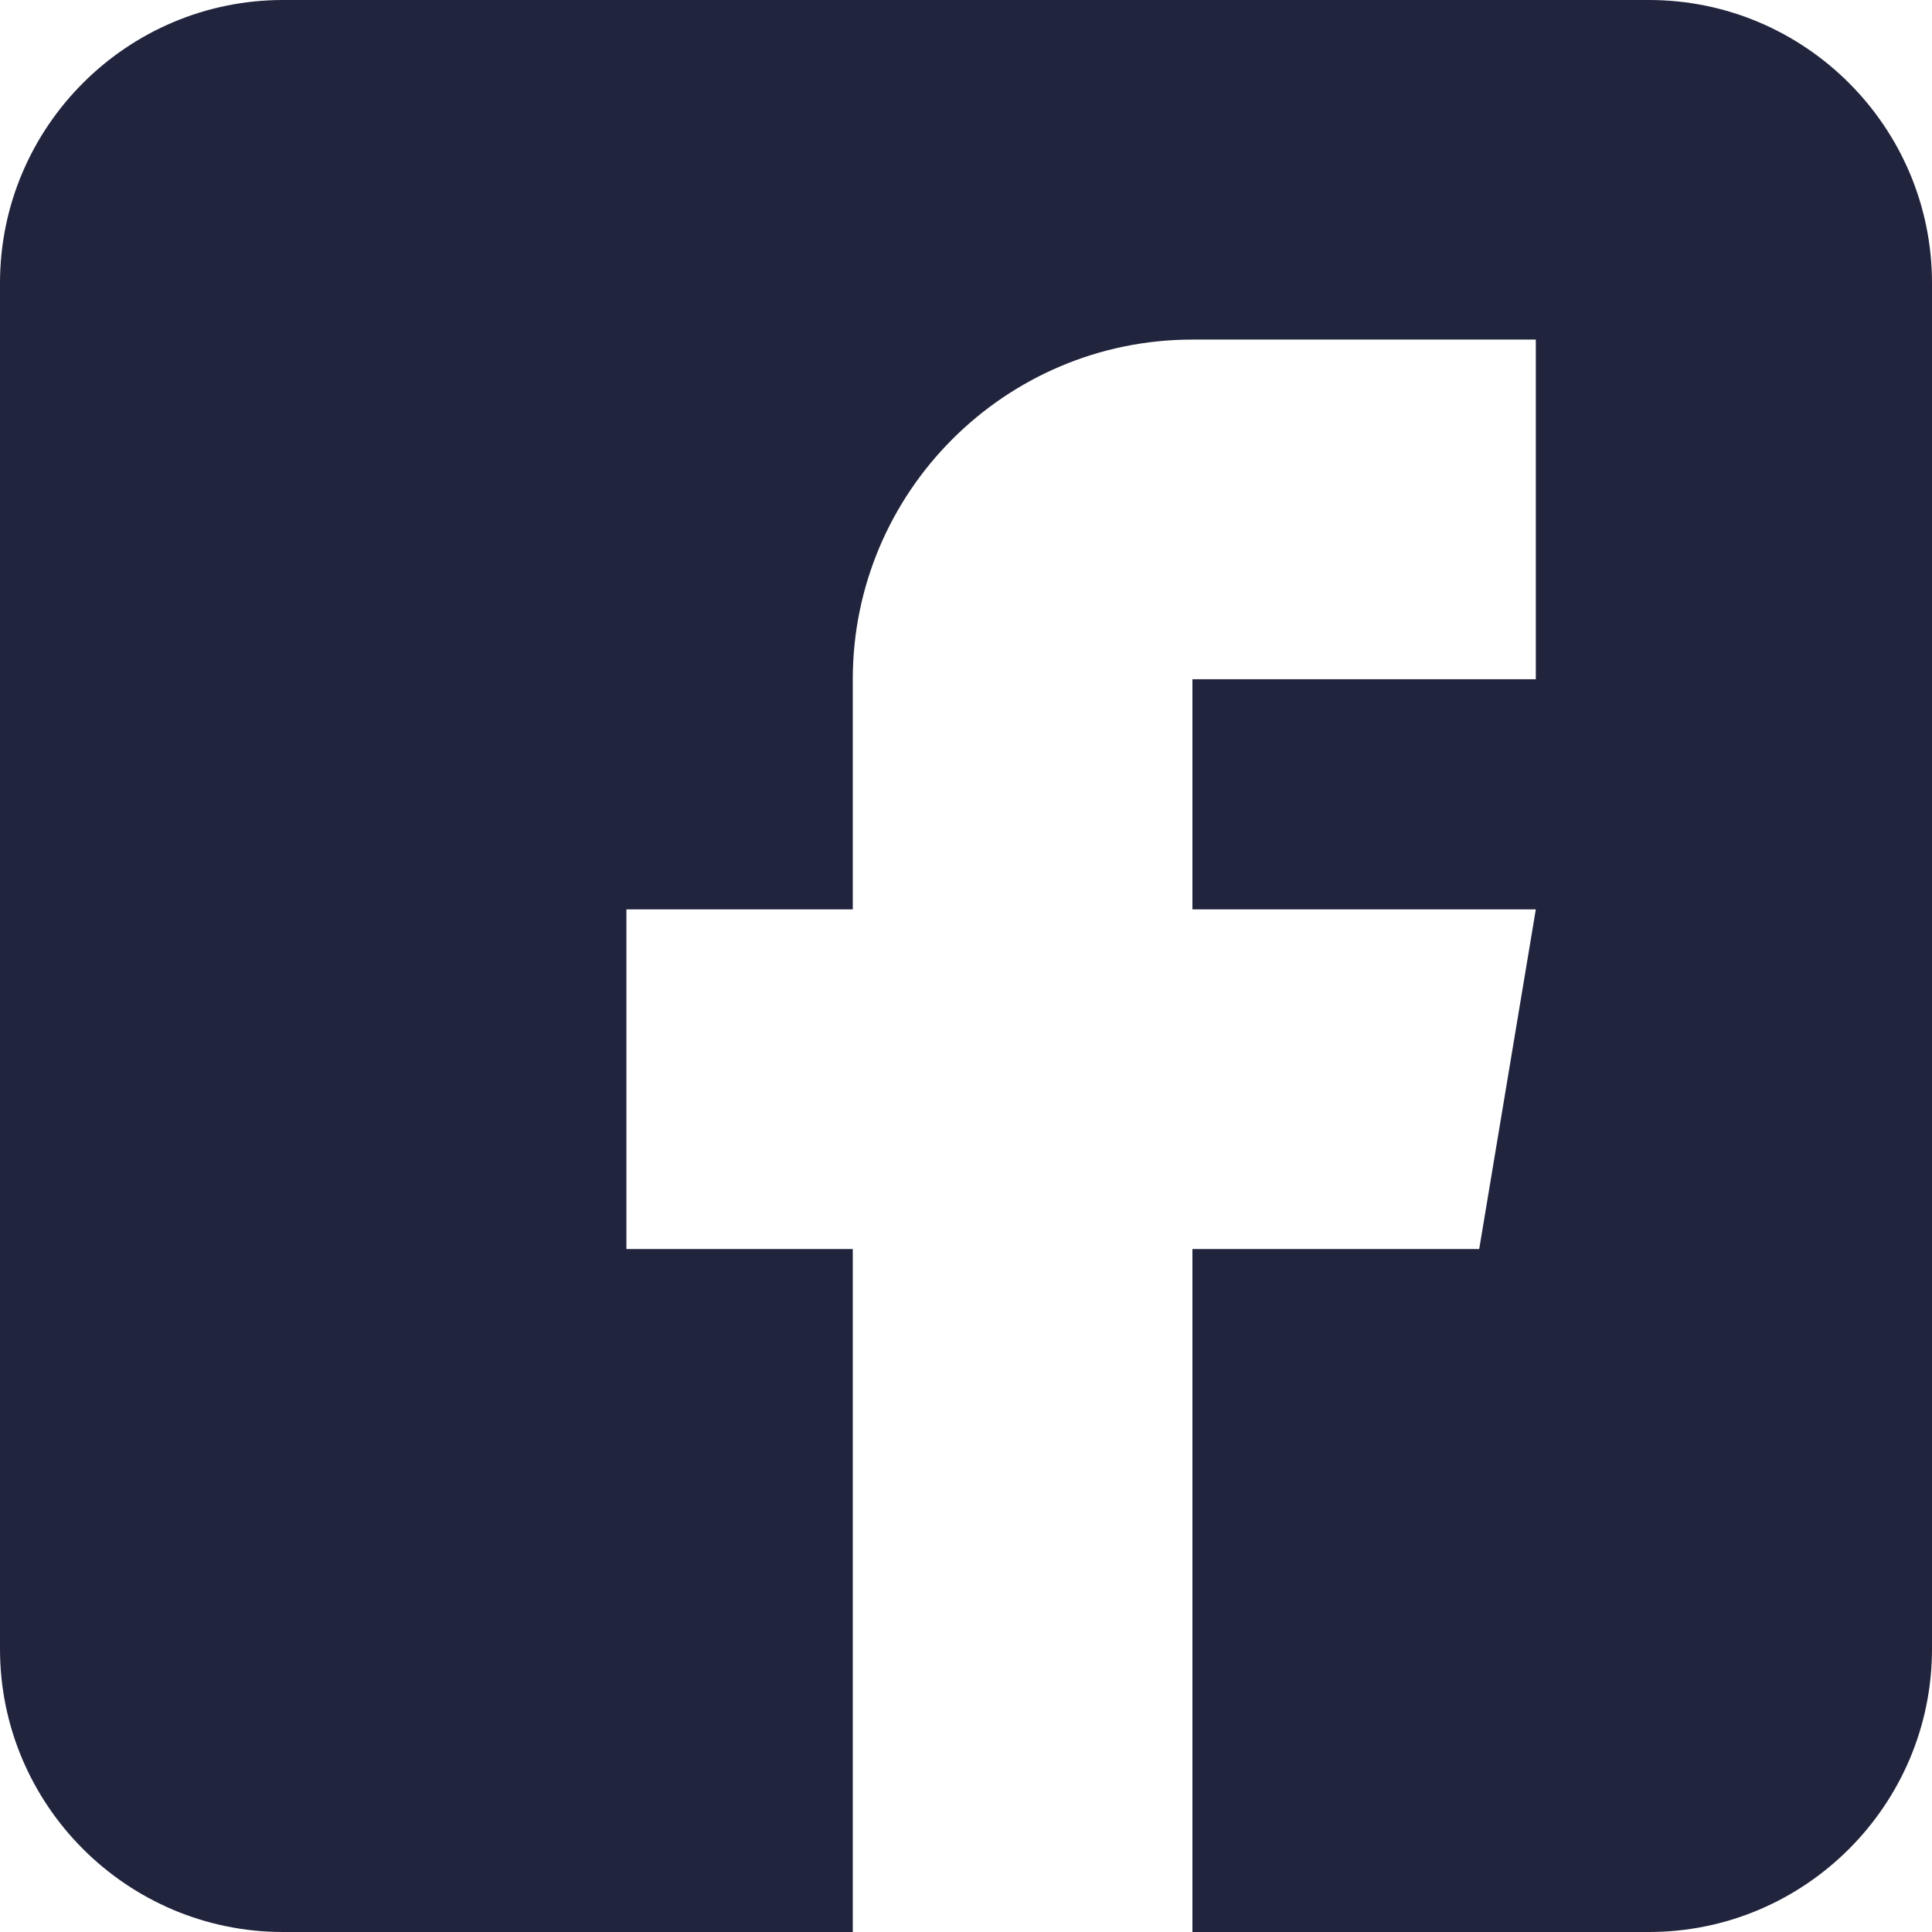
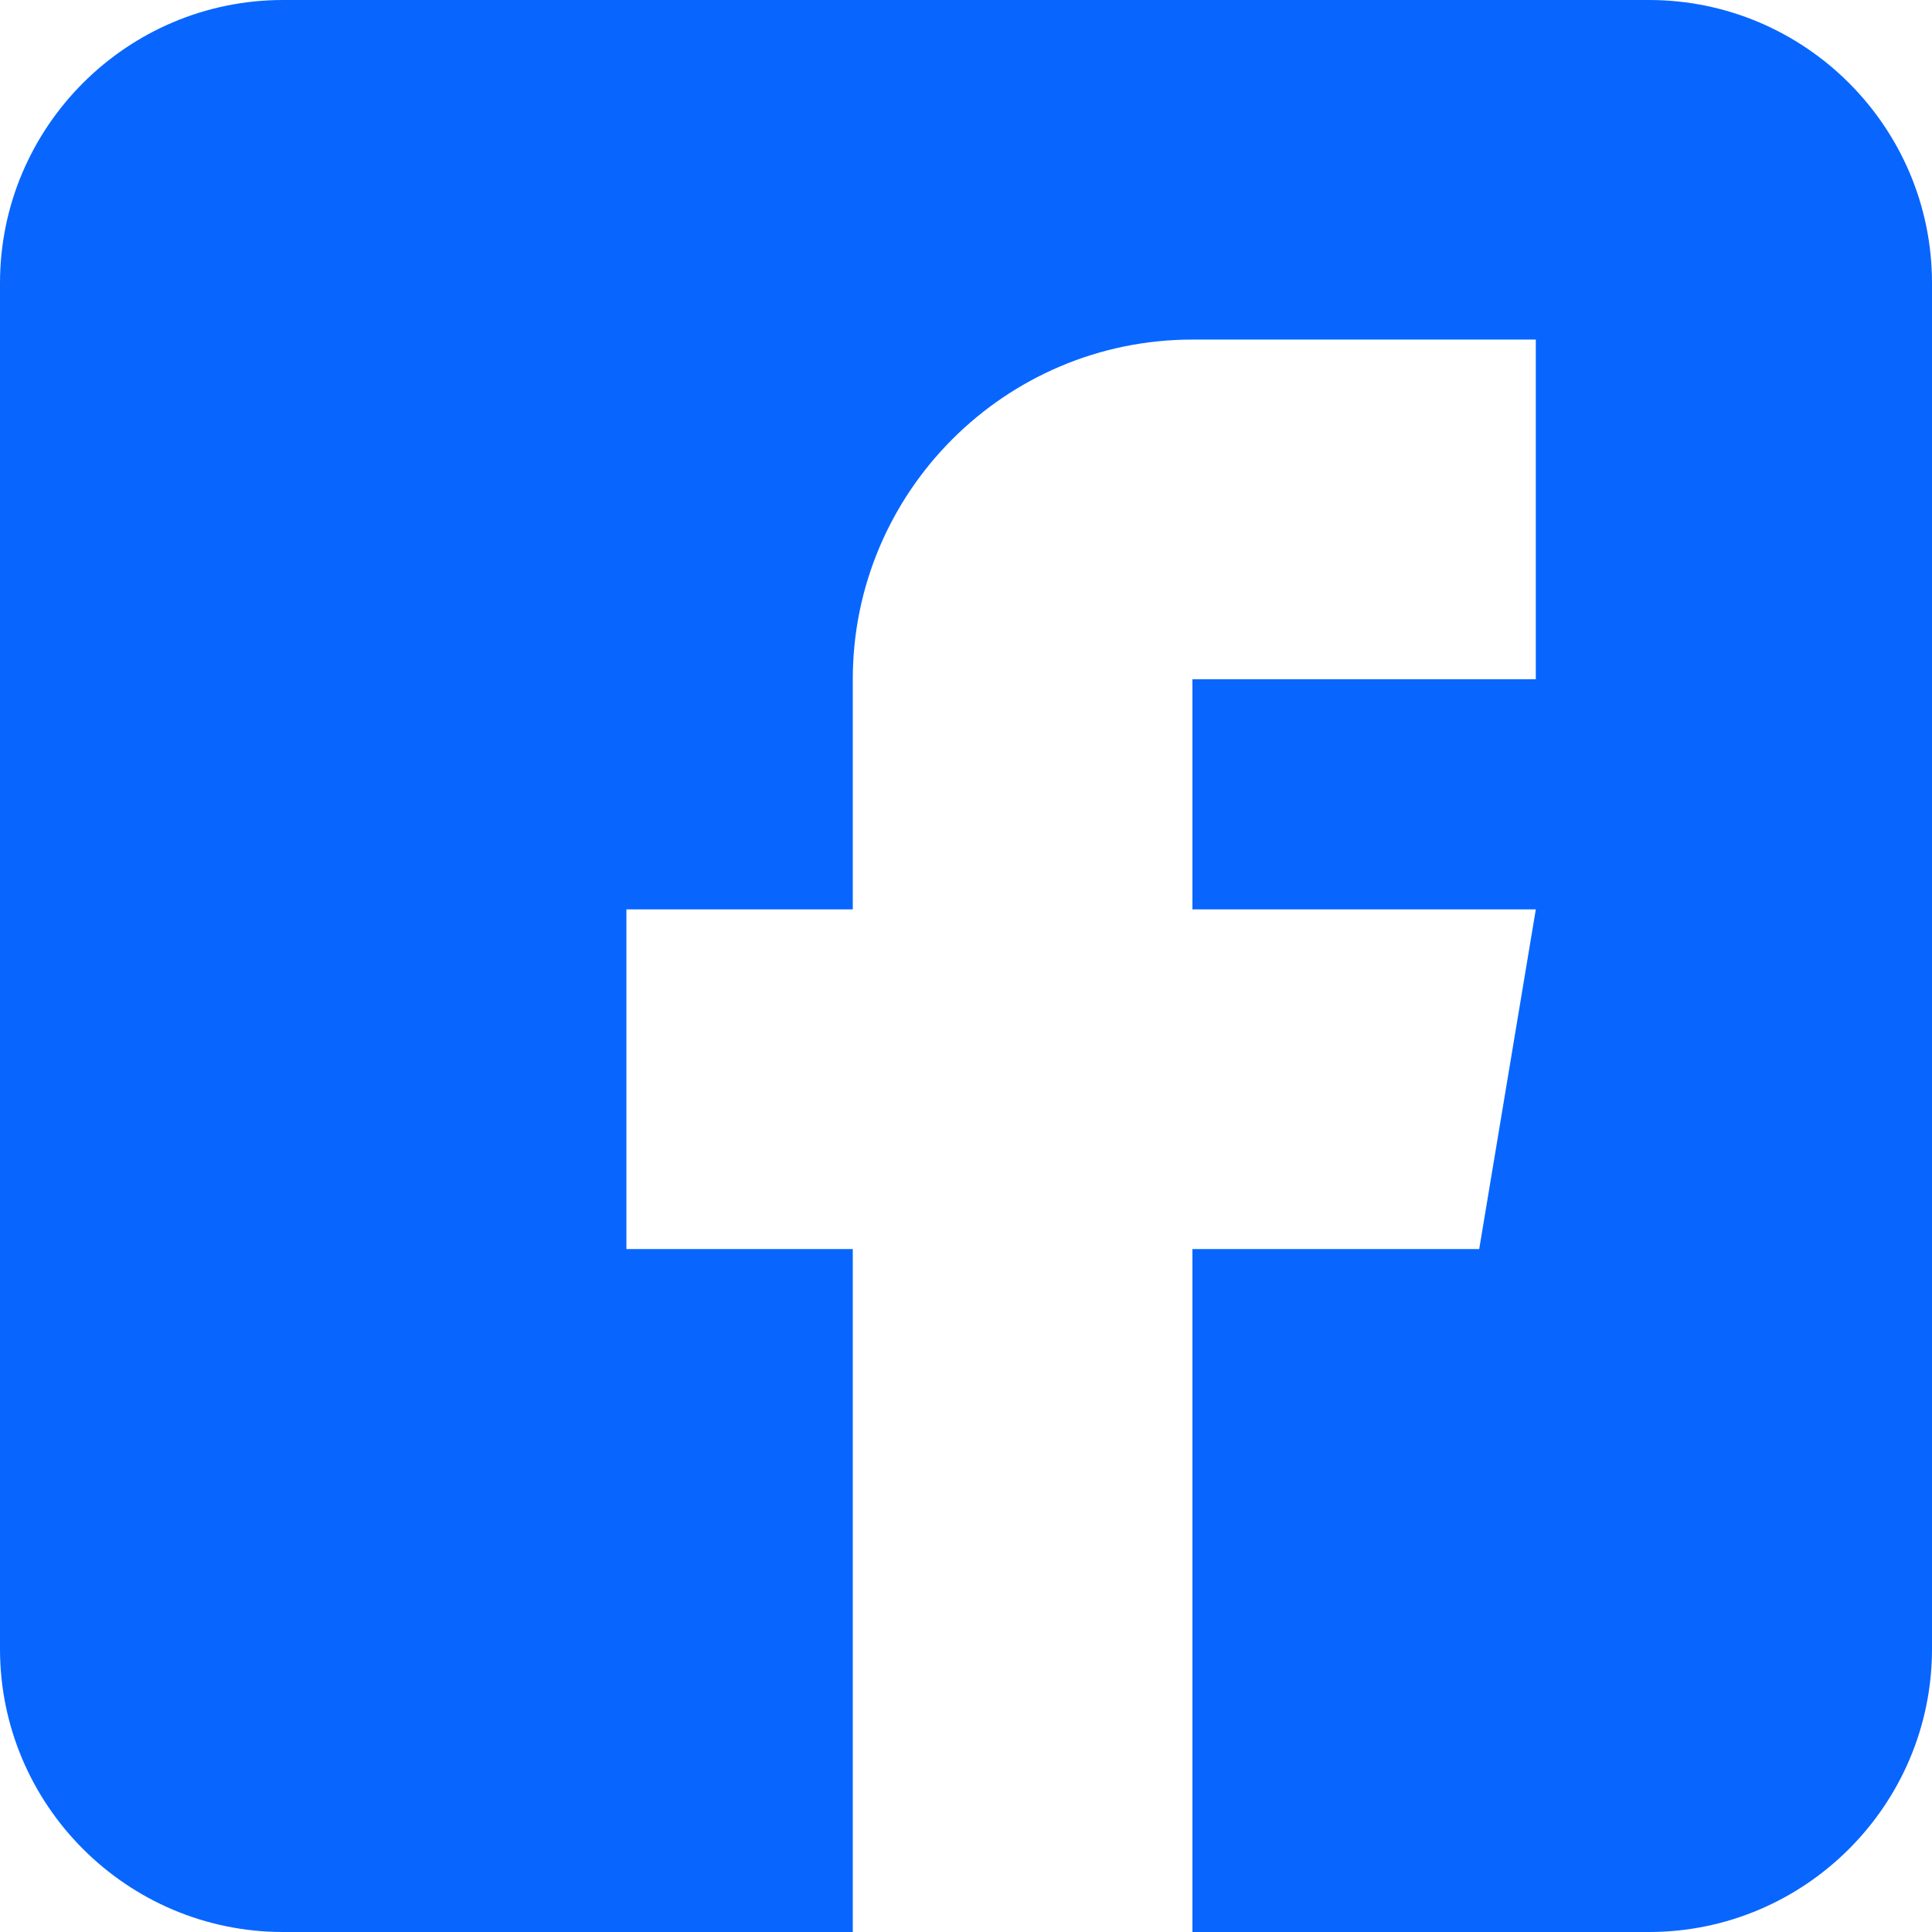
<svg xmlns="http://www.w3.org/2000/svg" width="30" height="30" viewBox="0 0 30 30" fill="none">
-   <path d="M25.605 0H4.395C1.972 0 0 1.972 0 4.395V25.605C0 28.028 1.972 30 4.395 30H13.242V19.395H9.727V14.121H13.242V10.547C13.242 7.639 15.608 5.273 18.516 5.273H23.848V10.547H18.516V14.121H23.848L22.969 19.395H18.516V30H25.605C28.028 30 30 28.028 30 25.605V4.395C30 1.972 28.028 0 25.605 0Z" fill="#21243D" />
+   <path d="M25.605 0H4.395C1.972 0 0 1.972 0 4.395V25.605C0 28.028 1.972 30 4.395 30H13.242V19.395H9.727V14.121H13.242V10.547C13.242 7.639 15.608 5.273 18.516 5.273H23.848V10.547H18.516V14.121H23.848L22.969 19.395H18.516V30H25.605C28.028 30 30 28.028 30 25.605V4.395C30 1.972 28.028 0 25.605 0Z" fill="#0866ff" />
</svg>
